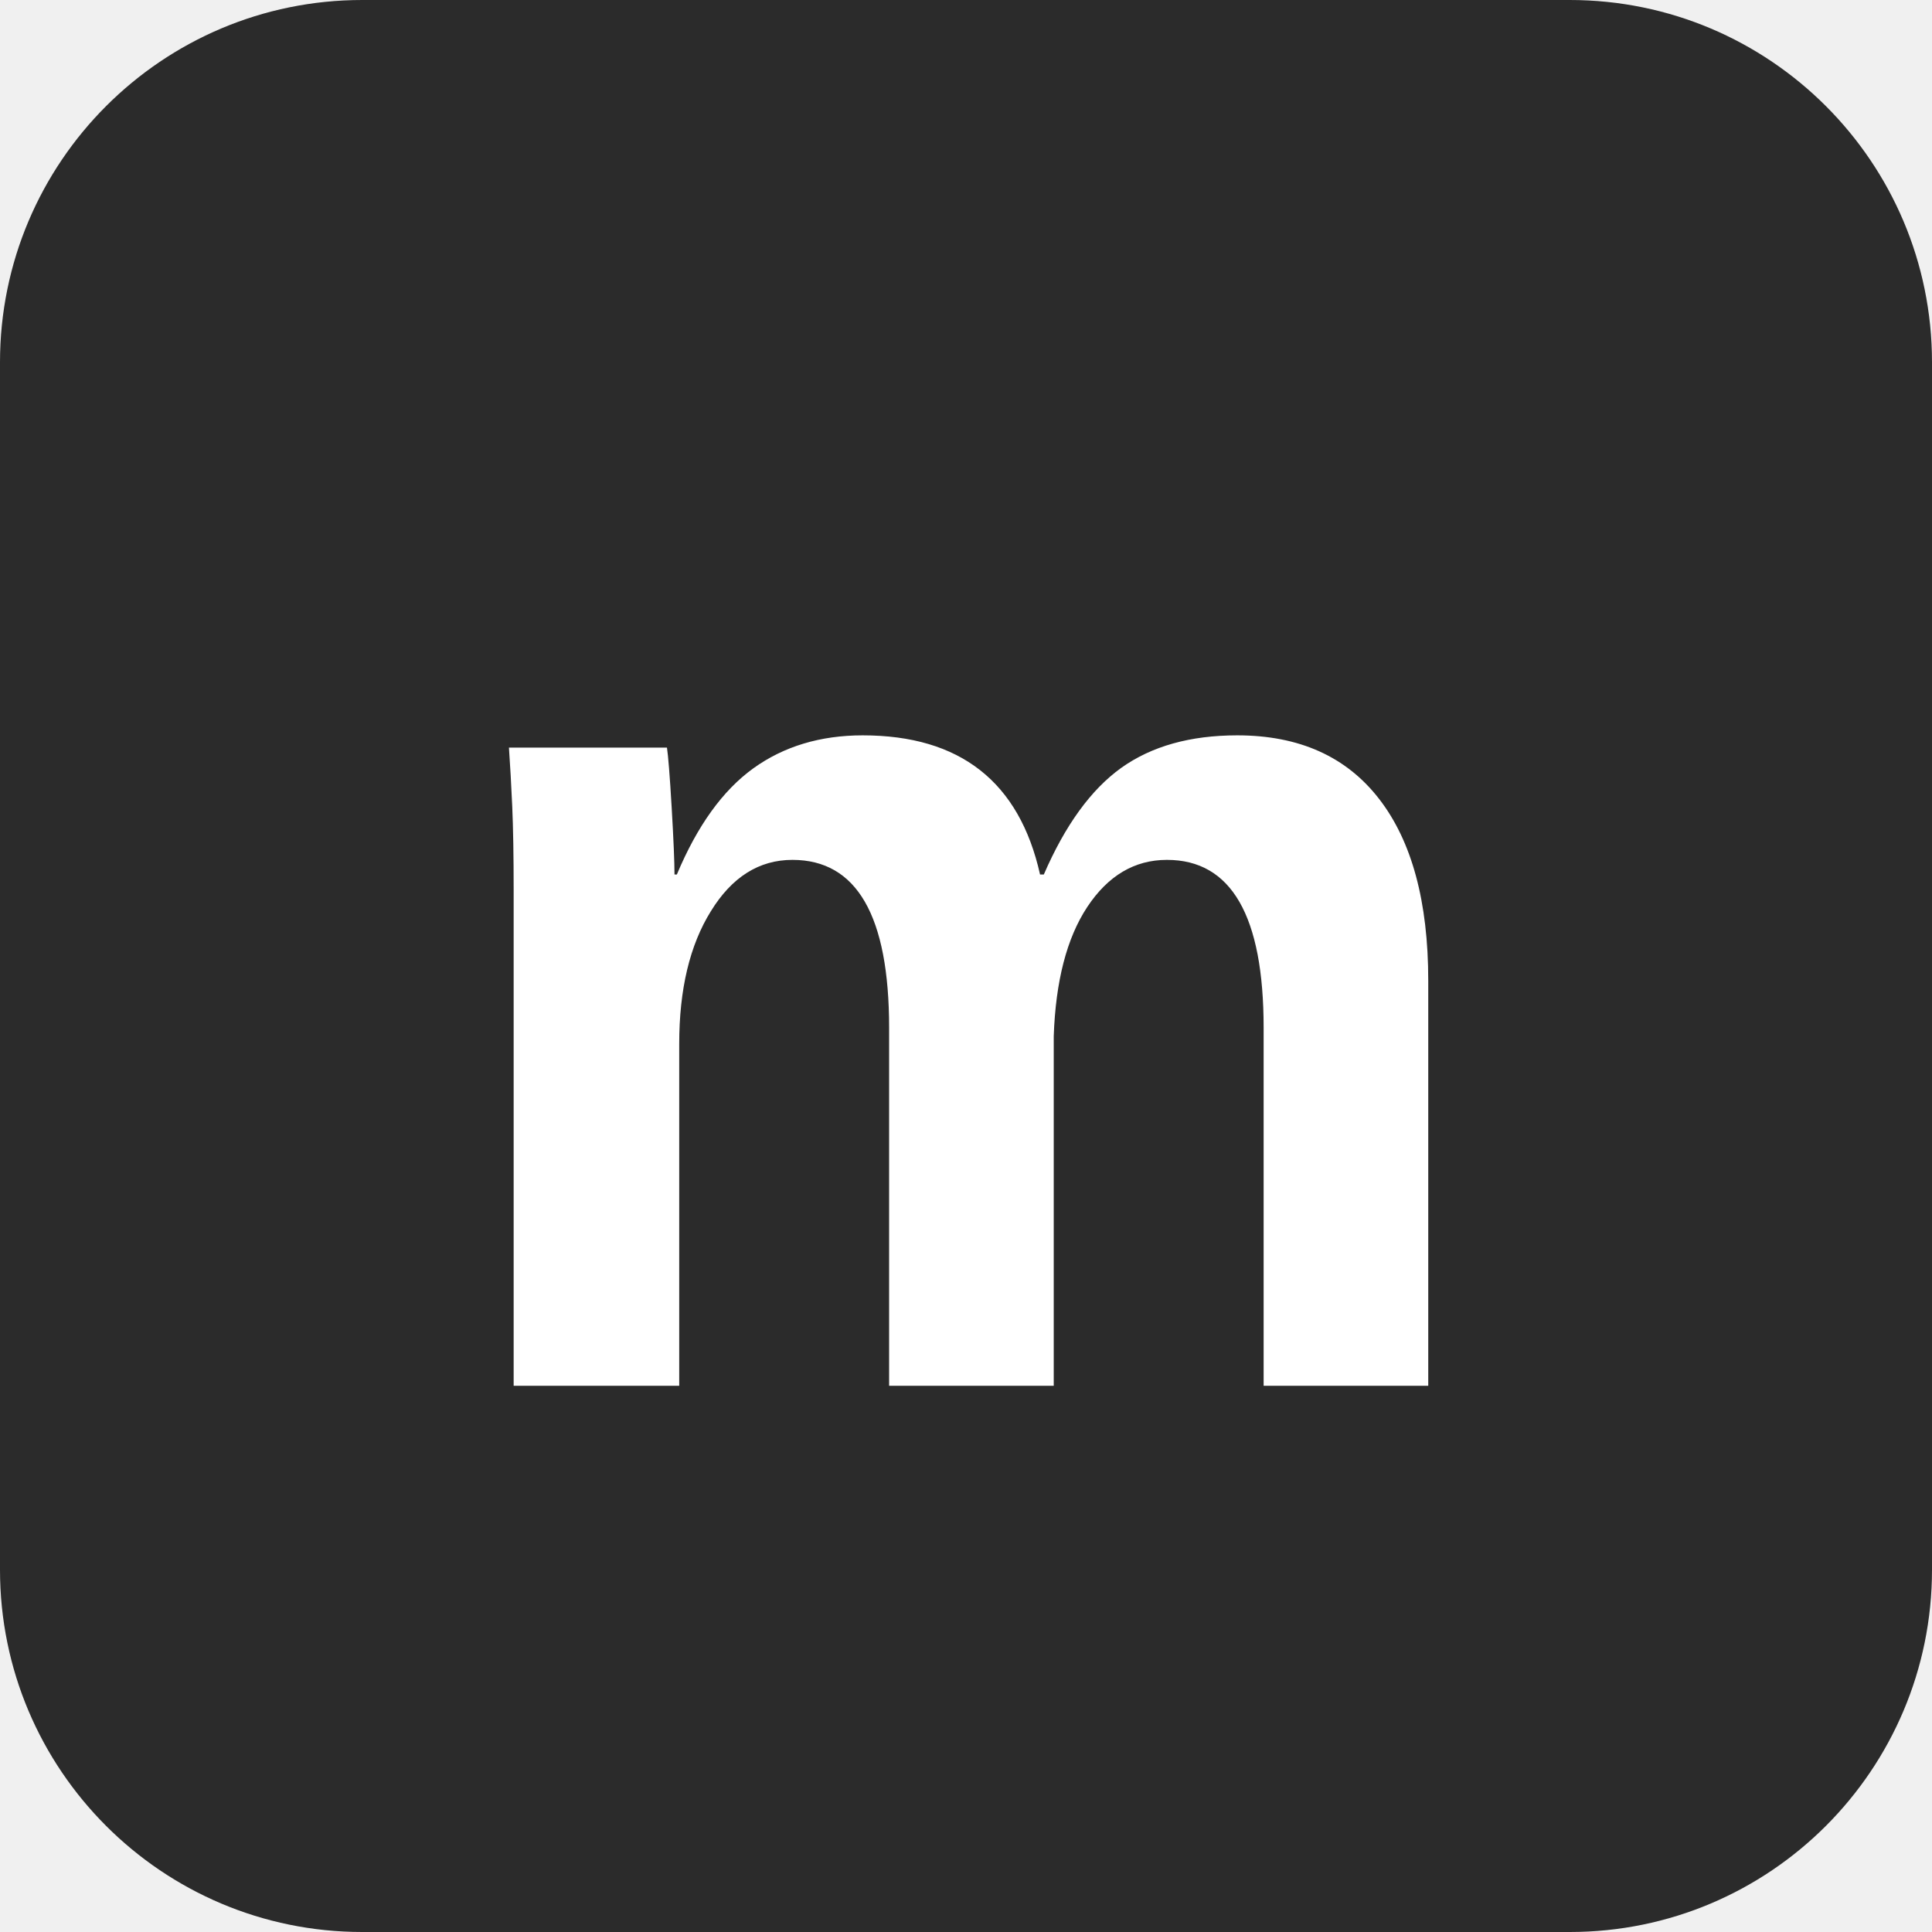
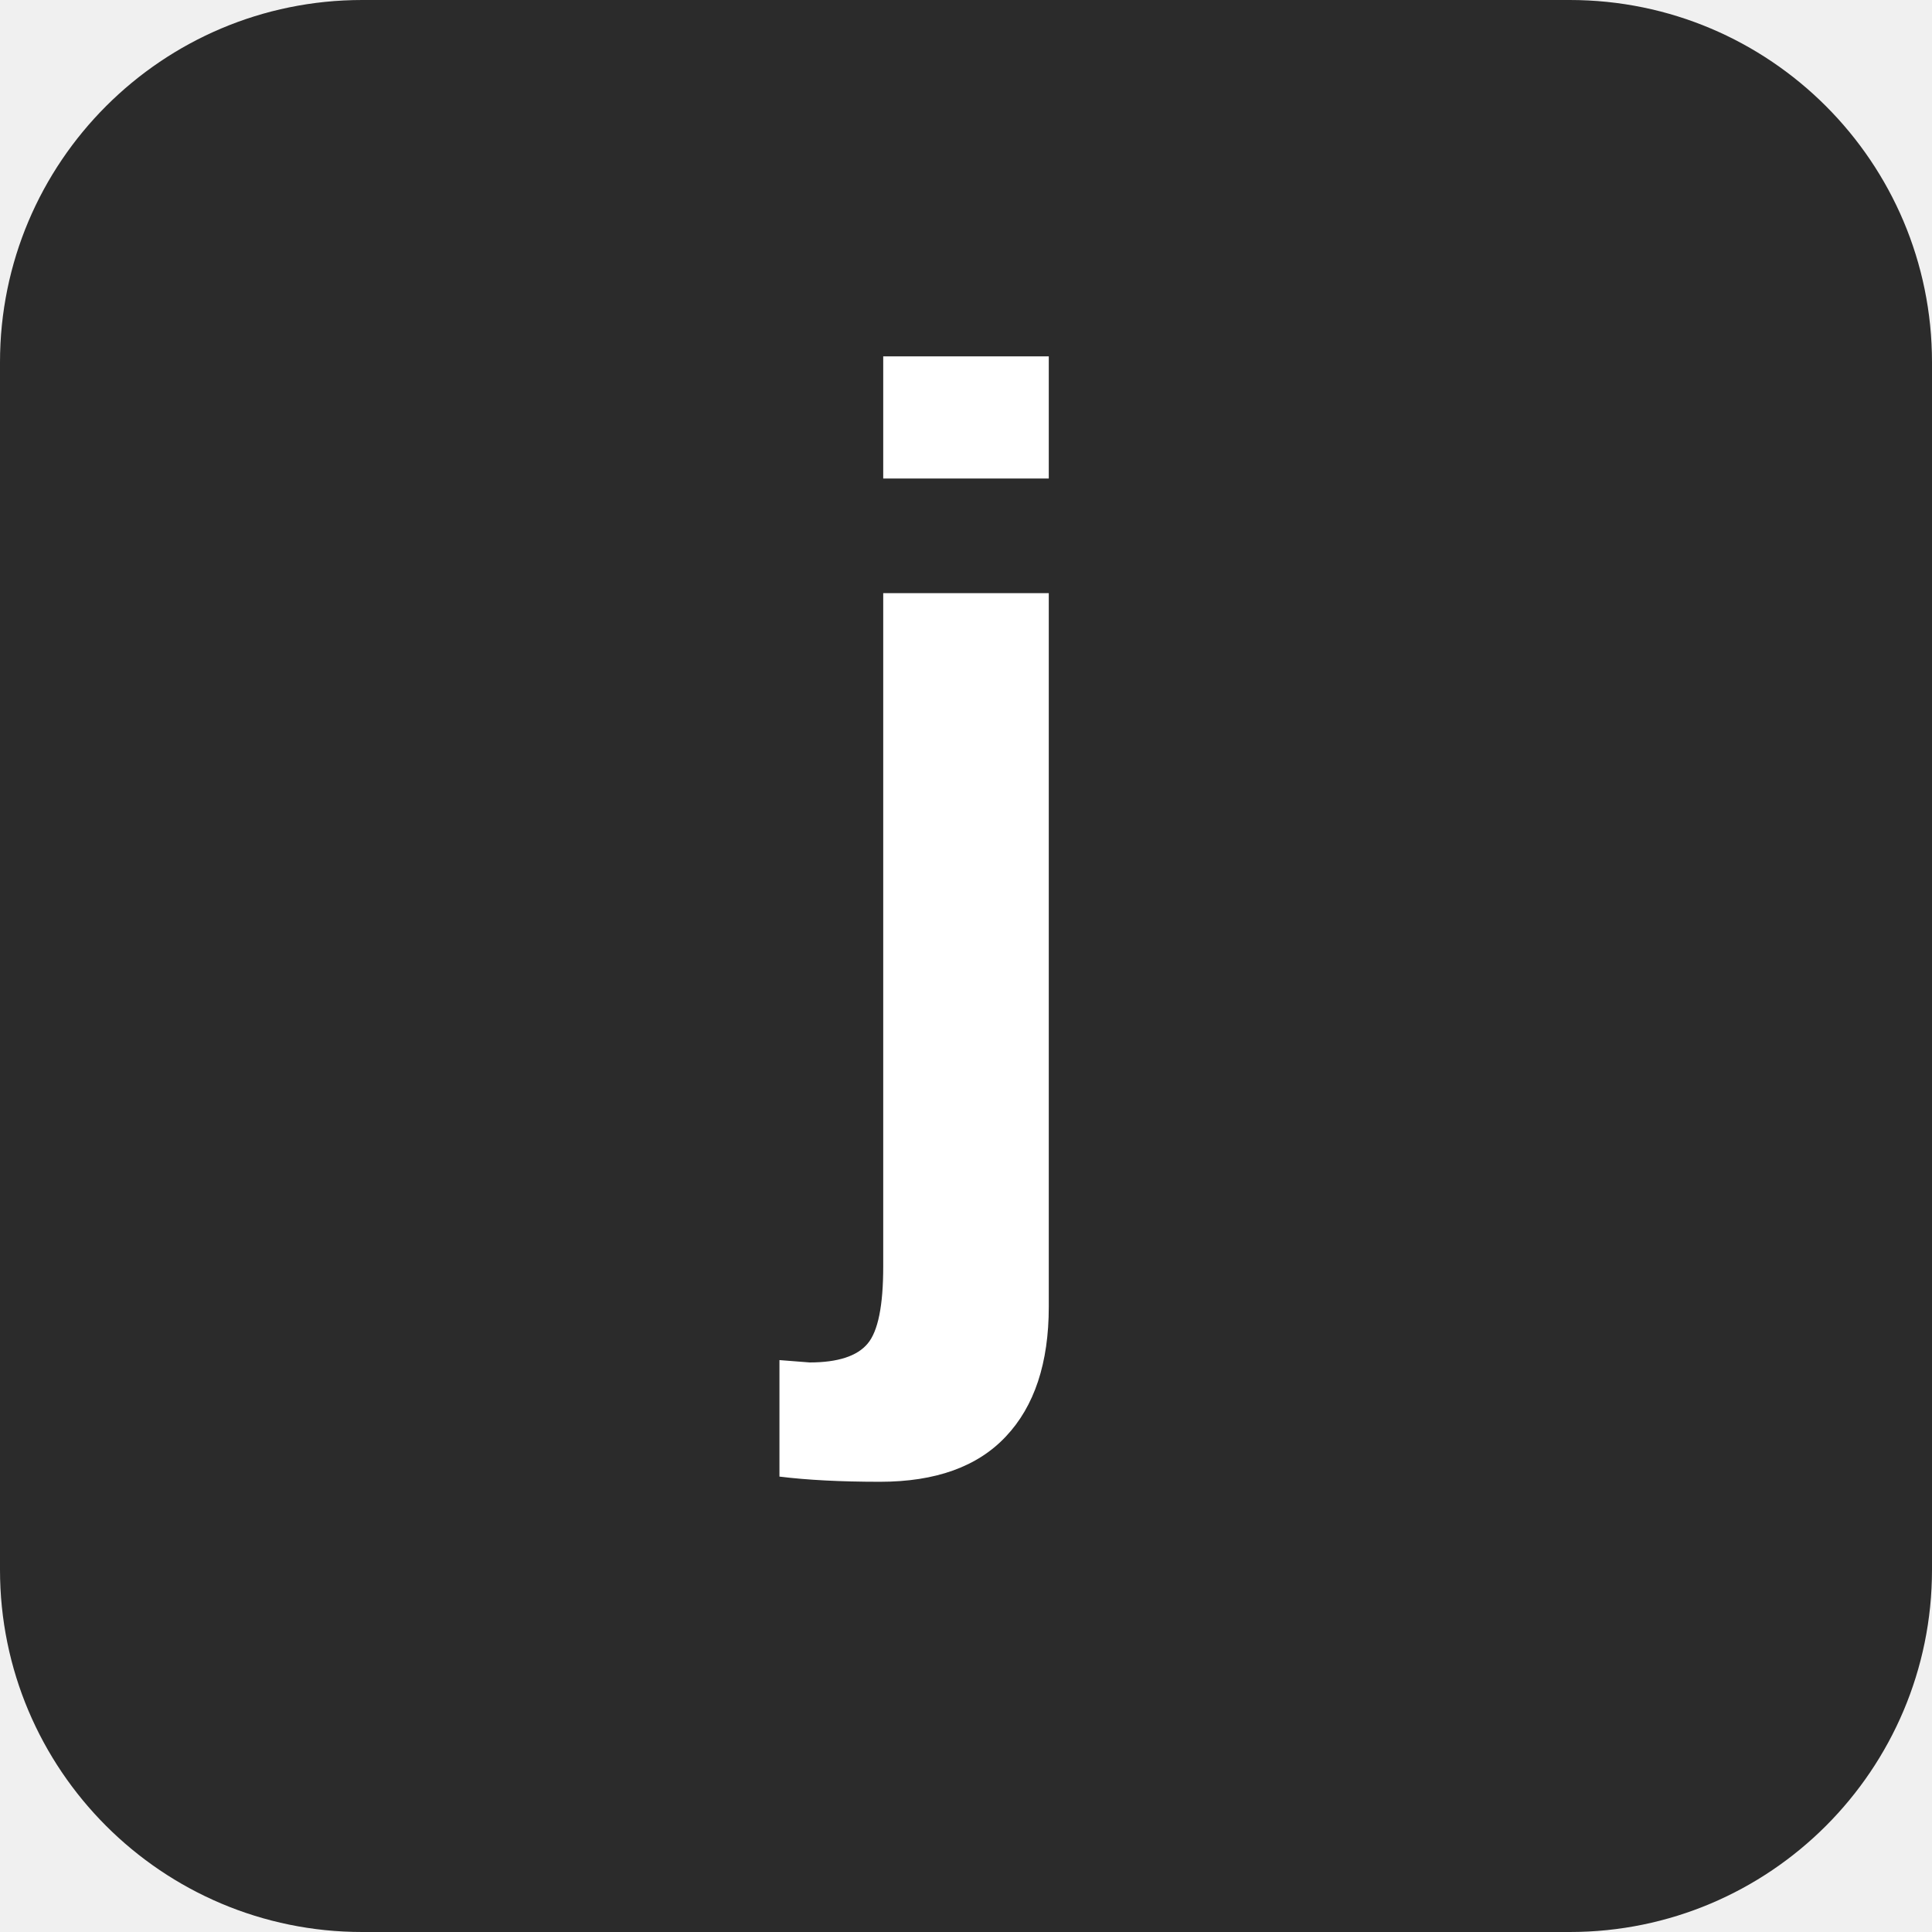
<svg xmlns="http://www.w3.org/2000/svg" viewBox="0 0 64 64">
  <rect width="64" height="64" rx="12" fill="#2b2b2b" />
-   <text x="50%" y="54%" dominant-baseline="middle" text-anchor="middle" font-family="Arial, sans-serif" font-size="40" font-weight="800" fill="#ffffff">m</text>
+   <text x="50%" y="46%" dominant-baseline="middle" text-anchor="middle" font-family="Arial, sans-serif" font-size="40" font-weight="800" fill="#ffffff">j</text>
</svg>
